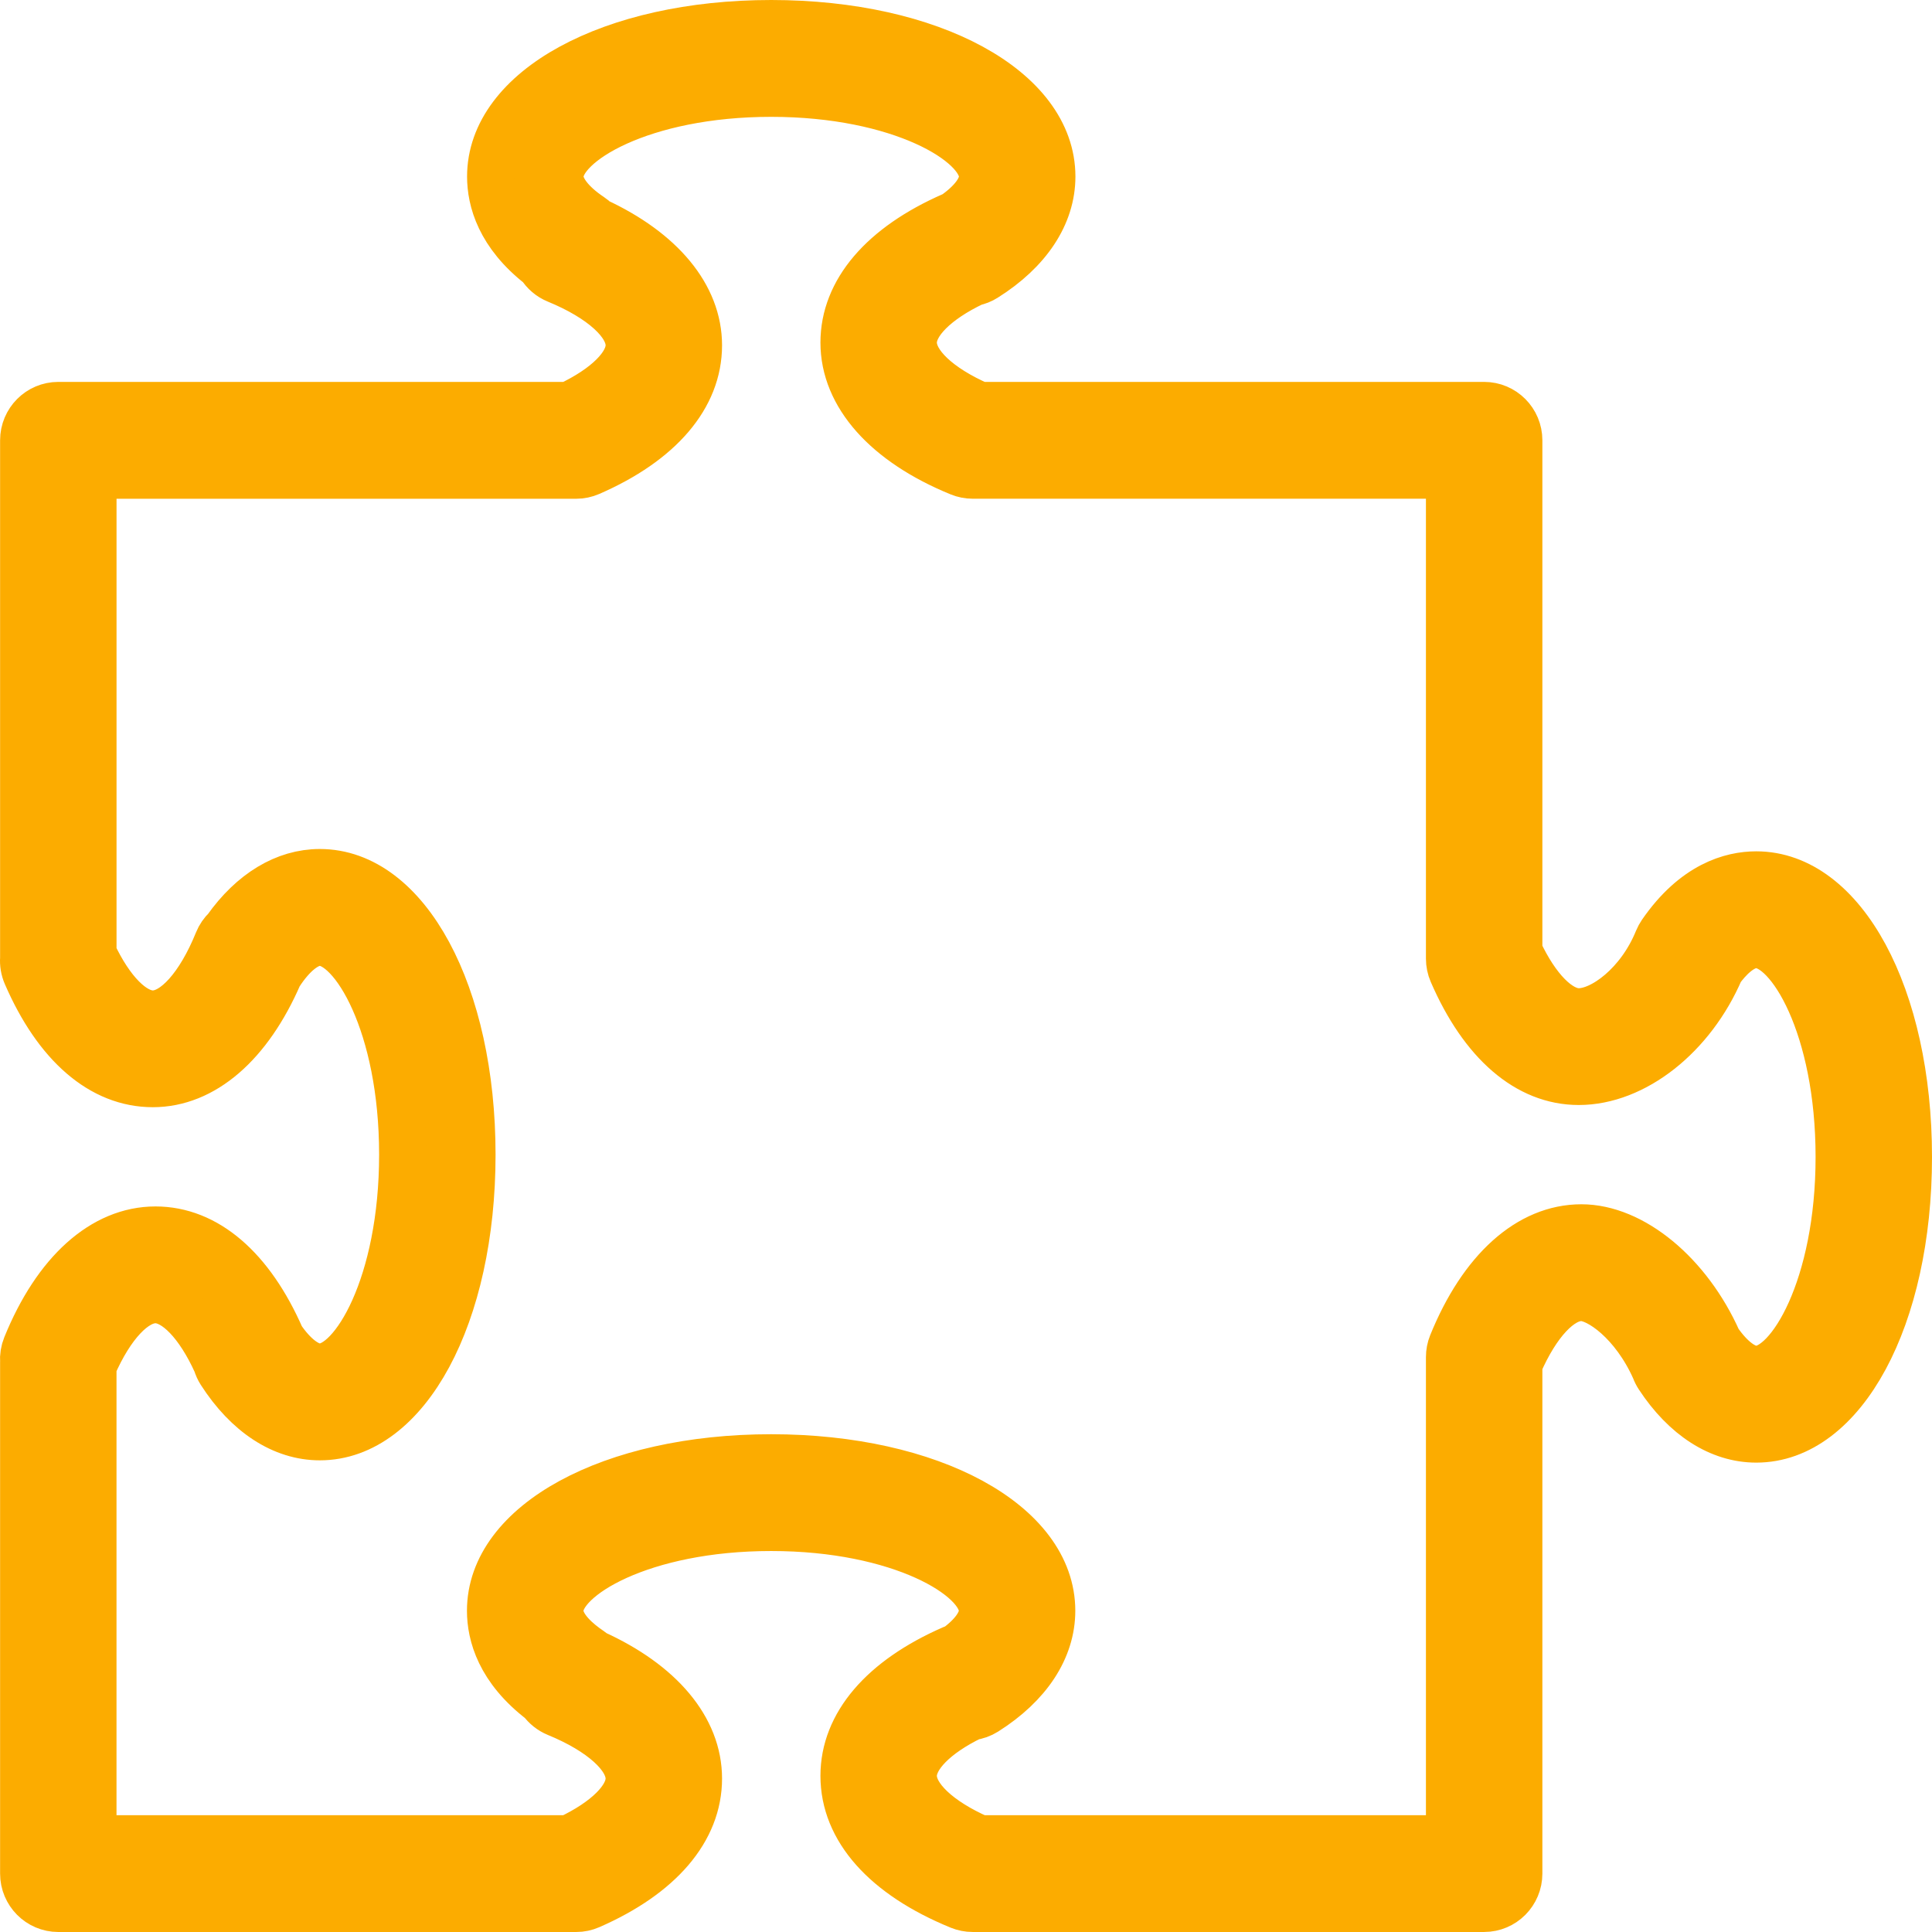
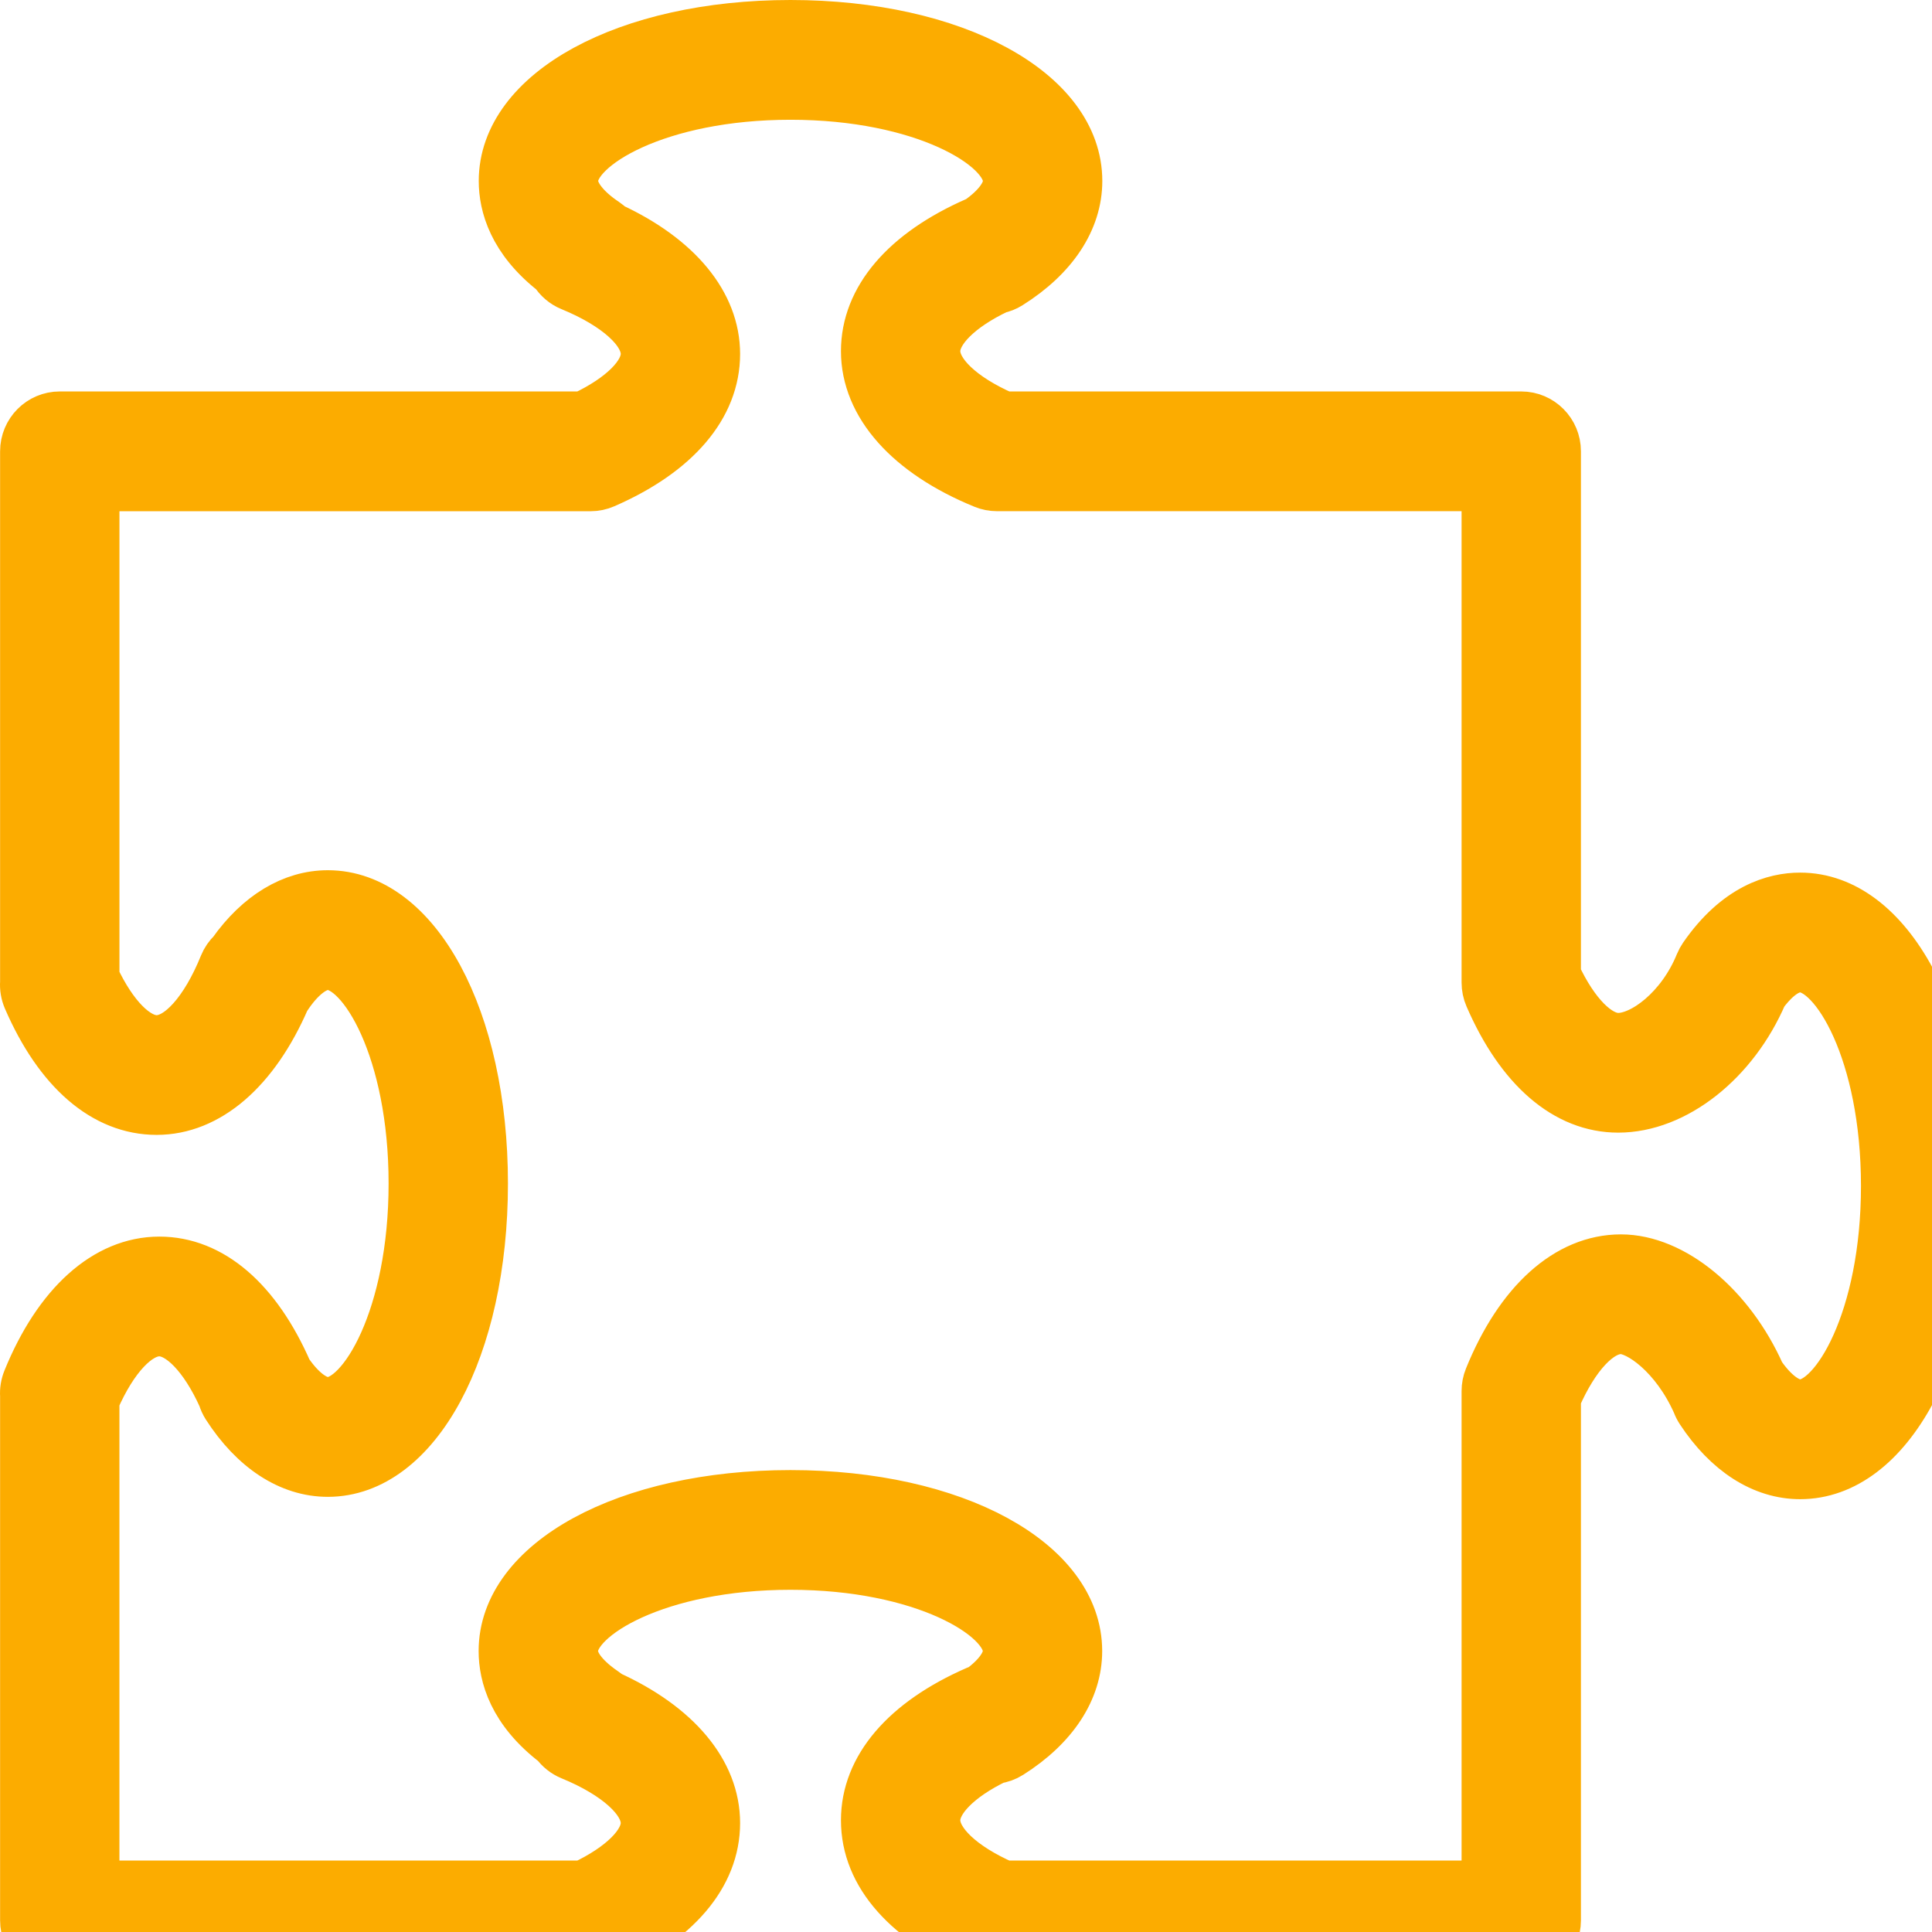
- <svg xmlns="http://www.w3.org/2000/svg" width="82" height="82" viewBox="0 0 82 82" fill="none">
+ <svg xmlns="http://www.w3.org/2000/svg" width="80" height="80" viewBox="0 0 80 80" fill="none">
  <path d="M74.54 37.133C73.481 37.133 71.923 37.562 70.515 39.603C70.455 39.692 70.403 39.787 70.362 39.886C69.595 41.775 68.023 42.943 67.007 42.943C66.169 42.943 65.208 41.964 64.463 40.368V18.688C64.463 17.87 63.804 17.209 62.992 17.209H41.578C39.835 16.447 38.764 15.437 38.764 14.54C38.764 13.7 39.738 12.736 41.326 11.985C41.494 11.951 41.659 11.887 41.811 11.791C43.638 10.644 44.644 9.118 44.644 7.493C44.644 3.792 39.523 1 32.732 1C25.944 1 20.824 3.792 20.824 7.493C20.824 8.502 21.206 9.943 22.938 11.29C23.1 11.55 23.34 11.758 23.63 11.876C25.527 12.654 26.704 13.719 26.704 14.654C26.704 15.496 25.729 16.46 24.138 17.209H2.475C1.663 17.209 1.004 17.87 1.004 18.688V40.671C0.986 40.906 1.026 41.145 1.122 41.368C2.413 44.351 4.317 45.993 6.486 45.993C8.628 45.993 10.564 44.319 11.837 41.384C11.846 41.372 11.854 41.36 11.861 41.347C12.418 40.485 13.041 39.991 13.574 39.991C15.008 39.991 17.091 43.503 17.091 49.006C17.091 54.511 15.008 58.023 13.574 58.023C13.068 58.023 12.476 57.573 11.936 56.782C10.647 53.83 8.752 52.205 6.598 52.205C4.379 52.205 2.378 54.001 1.109 57.133C1.023 57.346 0.988 57.57 1.004 57.79V79.521C1.004 80.338 1.663 81 2.475 81H24.454C24.656 81 24.855 80.959 25.041 80.877C28.01 79.578 29.646 77.664 29.646 75.487C29.646 73.371 28.036 71.452 25.208 70.171C25.155 70.123 25.099 70.078 25.038 70.037C24.562 69.716 23.762 69.072 23.762 68.364C23.762 66.923 27.256 64.83 32.732 64.83C38.204 64.83 41.698 66.924 41.698 68.364C41.698 68.849 41.301 69.405 40.594 69.921C40.536 69.938 40.48 69.959 40.424 69.983C37.456 71.28 35.822 73.194 35.822 75.372C35.822 77.635 37.564 79.595 40.727 80.89C40.904 80.962 41.091 80.999 41.281 80.999H62.992C63.804 80.999 64.463 80.337 64.463 79.52V57.898C65.223 56.147 66.227 55.07 67.118 55.07C67.865 55.07 69.354 56.129 70.239 58.117C70.278 58.224 70.329 58.326 70.392 58.422C71.516 60.135 72.989 61.078 74.54 61.078C78.223 61.078 81 55.931 81 49.105C81 42.279 78.222 37.133 74.54 37.133V37.133ZM74.54 58.12C74.041 58.12 73.456 57.679 72.921 56.904C71.662 54.077 69.288 52.113 67.118 52.113C64.898 52.113 62.898 53.91 61.629 57.044C61.557 57.221 61.521 57.41 61.521 57.601V78.042H41.578C39.835 77.278 38.764 76.267 38.764 75.373C38.764 74.548 39.703 73.603 41.238 72.861C41.444 72.835 41.648 72.763 41.833 72.646C43.644 71.502 44.639 69.982 44.639 68.365C44.639 64.664 39.52 61.873 32.731 61.873C25.94 61.873 20.819 64.664 20.819 68.365C20.819 69.383 21.208 70.846 22.991 72.204C23.151 72.427 23.373 72.604 23.63 72.71C25.526 73.487 26.703 74.551 26.703 75.488C26.703 76.328 25.727 77.293 24.137 78.042H3.945V57.982C4.705 56.236 5.708 55.163 6.597 55.163C7.453 55.163 8.438 56.191 9.191 57.857C9.23 57.99 9.288 58.118 9.364 58.238C10.5 60.006 11.995 60.981 13.574 60.981C17.257 60.981 20.033 55.834 20.033 49.007C20.033 42.182 17.257 37.034 13.574 37.034C12.099 37.034 10.699 37.881 9.602 39.429C9.45 39.573 9.327 39.749 9.245 39.952C8.475 41.855 7.417 43.037 6.486 43.037C5.649 43.037 4.691 42.061 3.946 40.47V20.169H24.454C24.655 20.169 24.855 20.127 25.04 20.046C28.01 18.751 29.646 16.836 29.646 14.656C29.646 12.567 28.073 10.668 25.304 9.384C25.235 9.312 25.156 9.247 25.071 9.19C24.241 8.636 23.766 8.019 23.766 7.494C23.766 6.053 27.259 3.959 32.732 3.959C38.207 3.959 41.702 6.053 41.702 7.494C41.702 8.002 41.267 8.586 40.497 9.121C40.473 9.131 40.447 9.141 40.423 9.152C37.456 10.45 35.822 12.365 35.822 14.541C35.822 16.774 37.61 18.785 40.728 20.058C40.904 20.13 41.092 20.167 41.281 20.167H61.521V40.686C61.521 40.889 61.562 41.09 61.643 41.277C62.933 44.258 64.839 45.9 67.007 45.9C69.369 45.9 71.819 43.963 73.017 41.17C73.346 40.719 73.918 40.09 74.541 40.09C75.975 40.09 78.059 43.601 78.059 49.105C78.059 54.608 75.973 58.12 74.54 58.12V58.12Z" fill="#FCAC00" stroke="#FCAC00" stroke-width="2" />
</svg>
